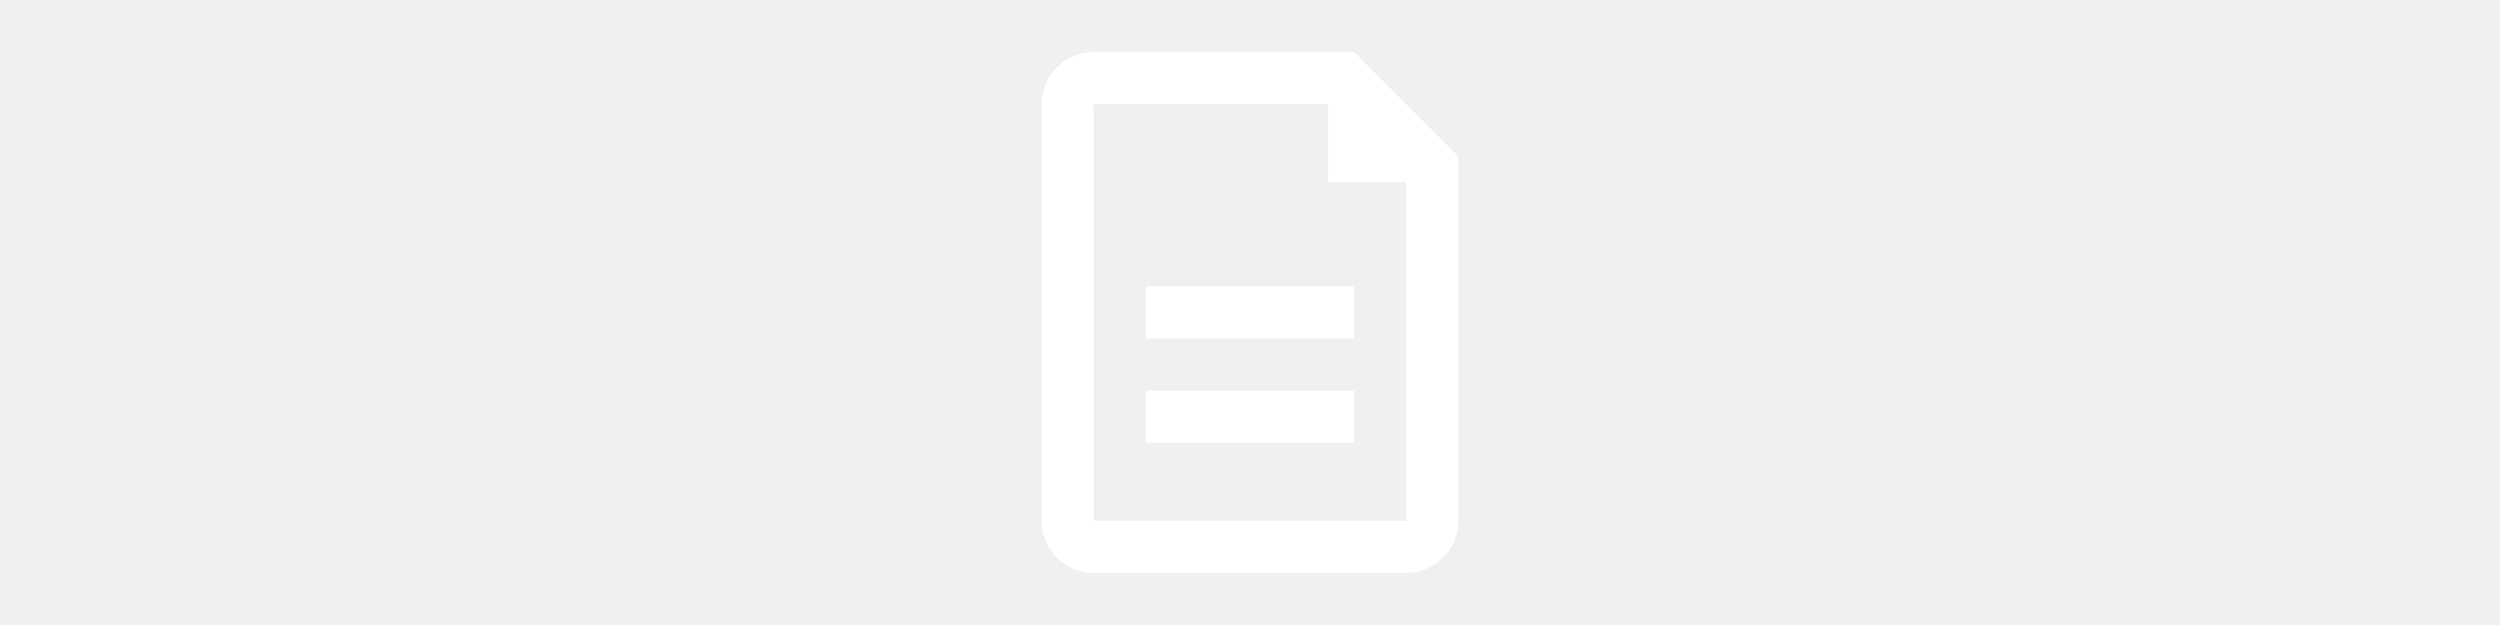
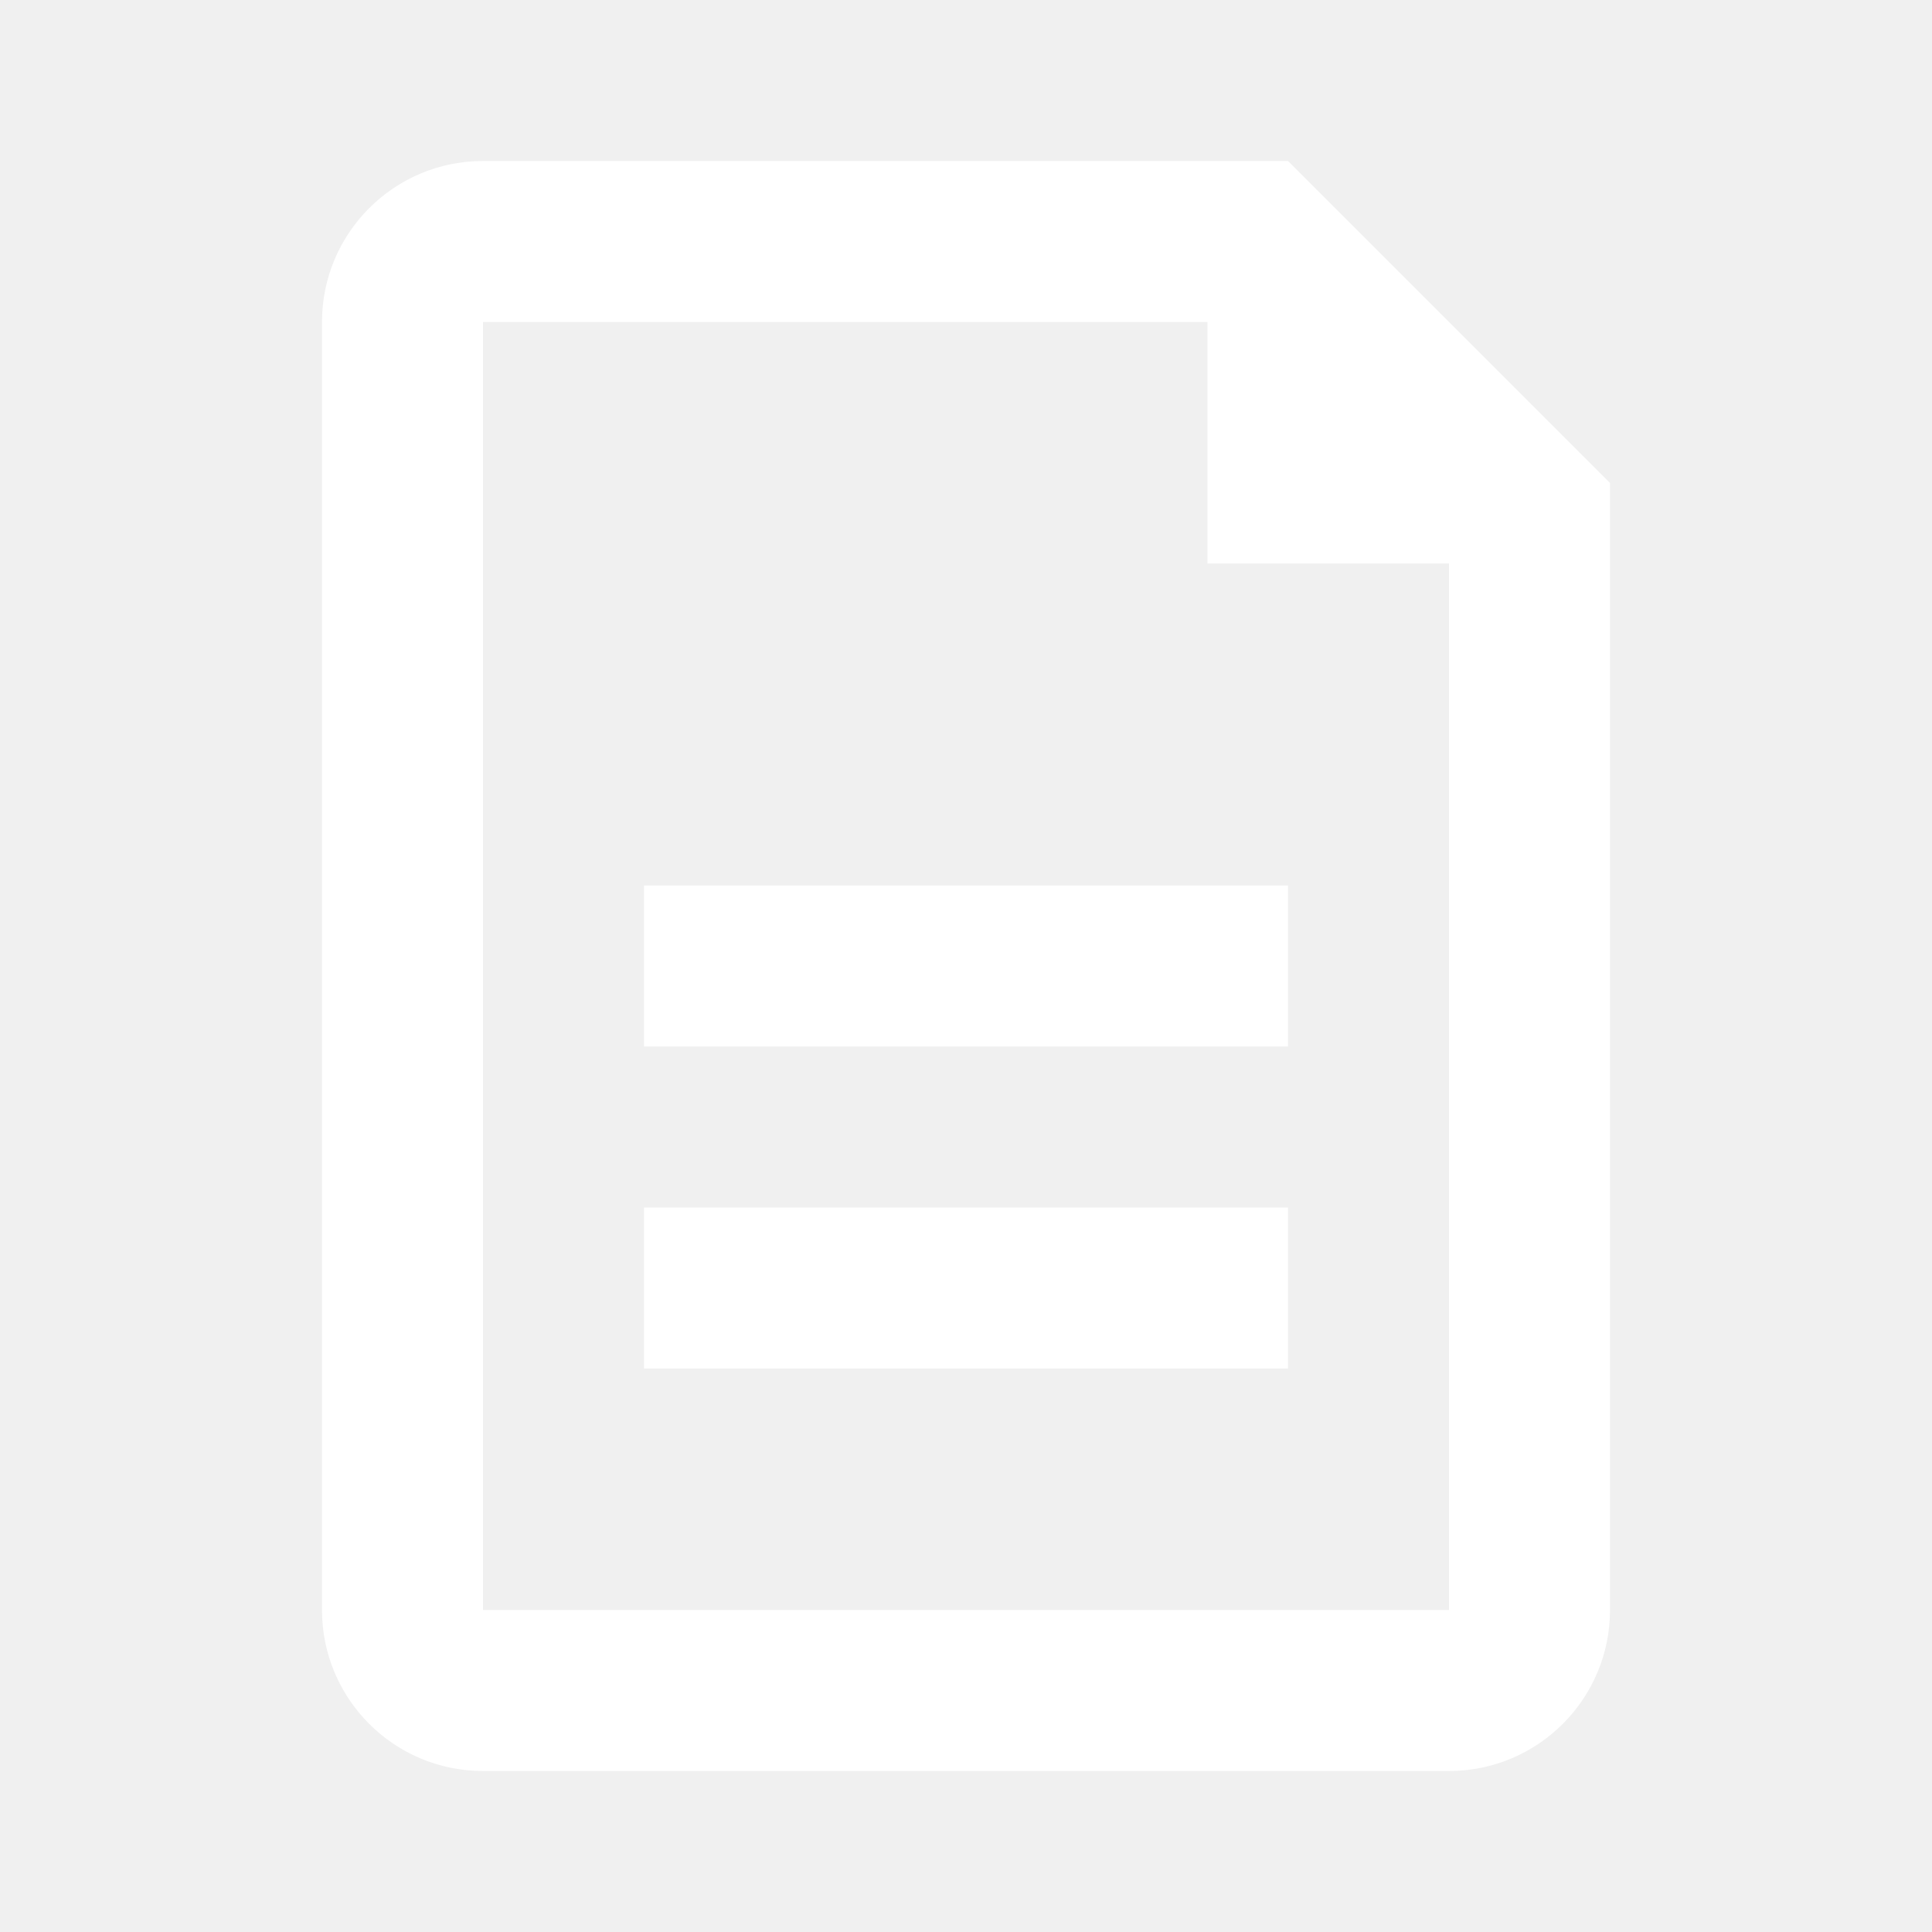
- <svg xmlns="http://www.w3.org/2000/svg" class="icon" style="width: 40px; height: 10px;vertical-align: middle;fill: white;overflow: hidden;" viewBox="0 0 1024 1024" version="1.1">
+ <svg xmlns="http://www.w3.org/2000/svg" class="icon" style="width: 80px; height: 80px;vertical-align: middle;fill: white;overflow: hidden;" viewBox="0 0 1024 1024" version="1.1">
  <path d="M640 170.667H256v682.667h512V298.667h-128V170.667zM256 85.333h426.667l170.667 170.667v597.333a85.333 85.333 0 0 1-85.333 85.333H256a85.333 85.333 0 0 1-85.333-85.333V170.667a85.333 85.333 0 0 1 85.333-85.333z m85.333 384h341.333v85.333H341.333v-85.333z m0 170.667h341.333v85.333H341.333v-85.333z" />
</svg>
